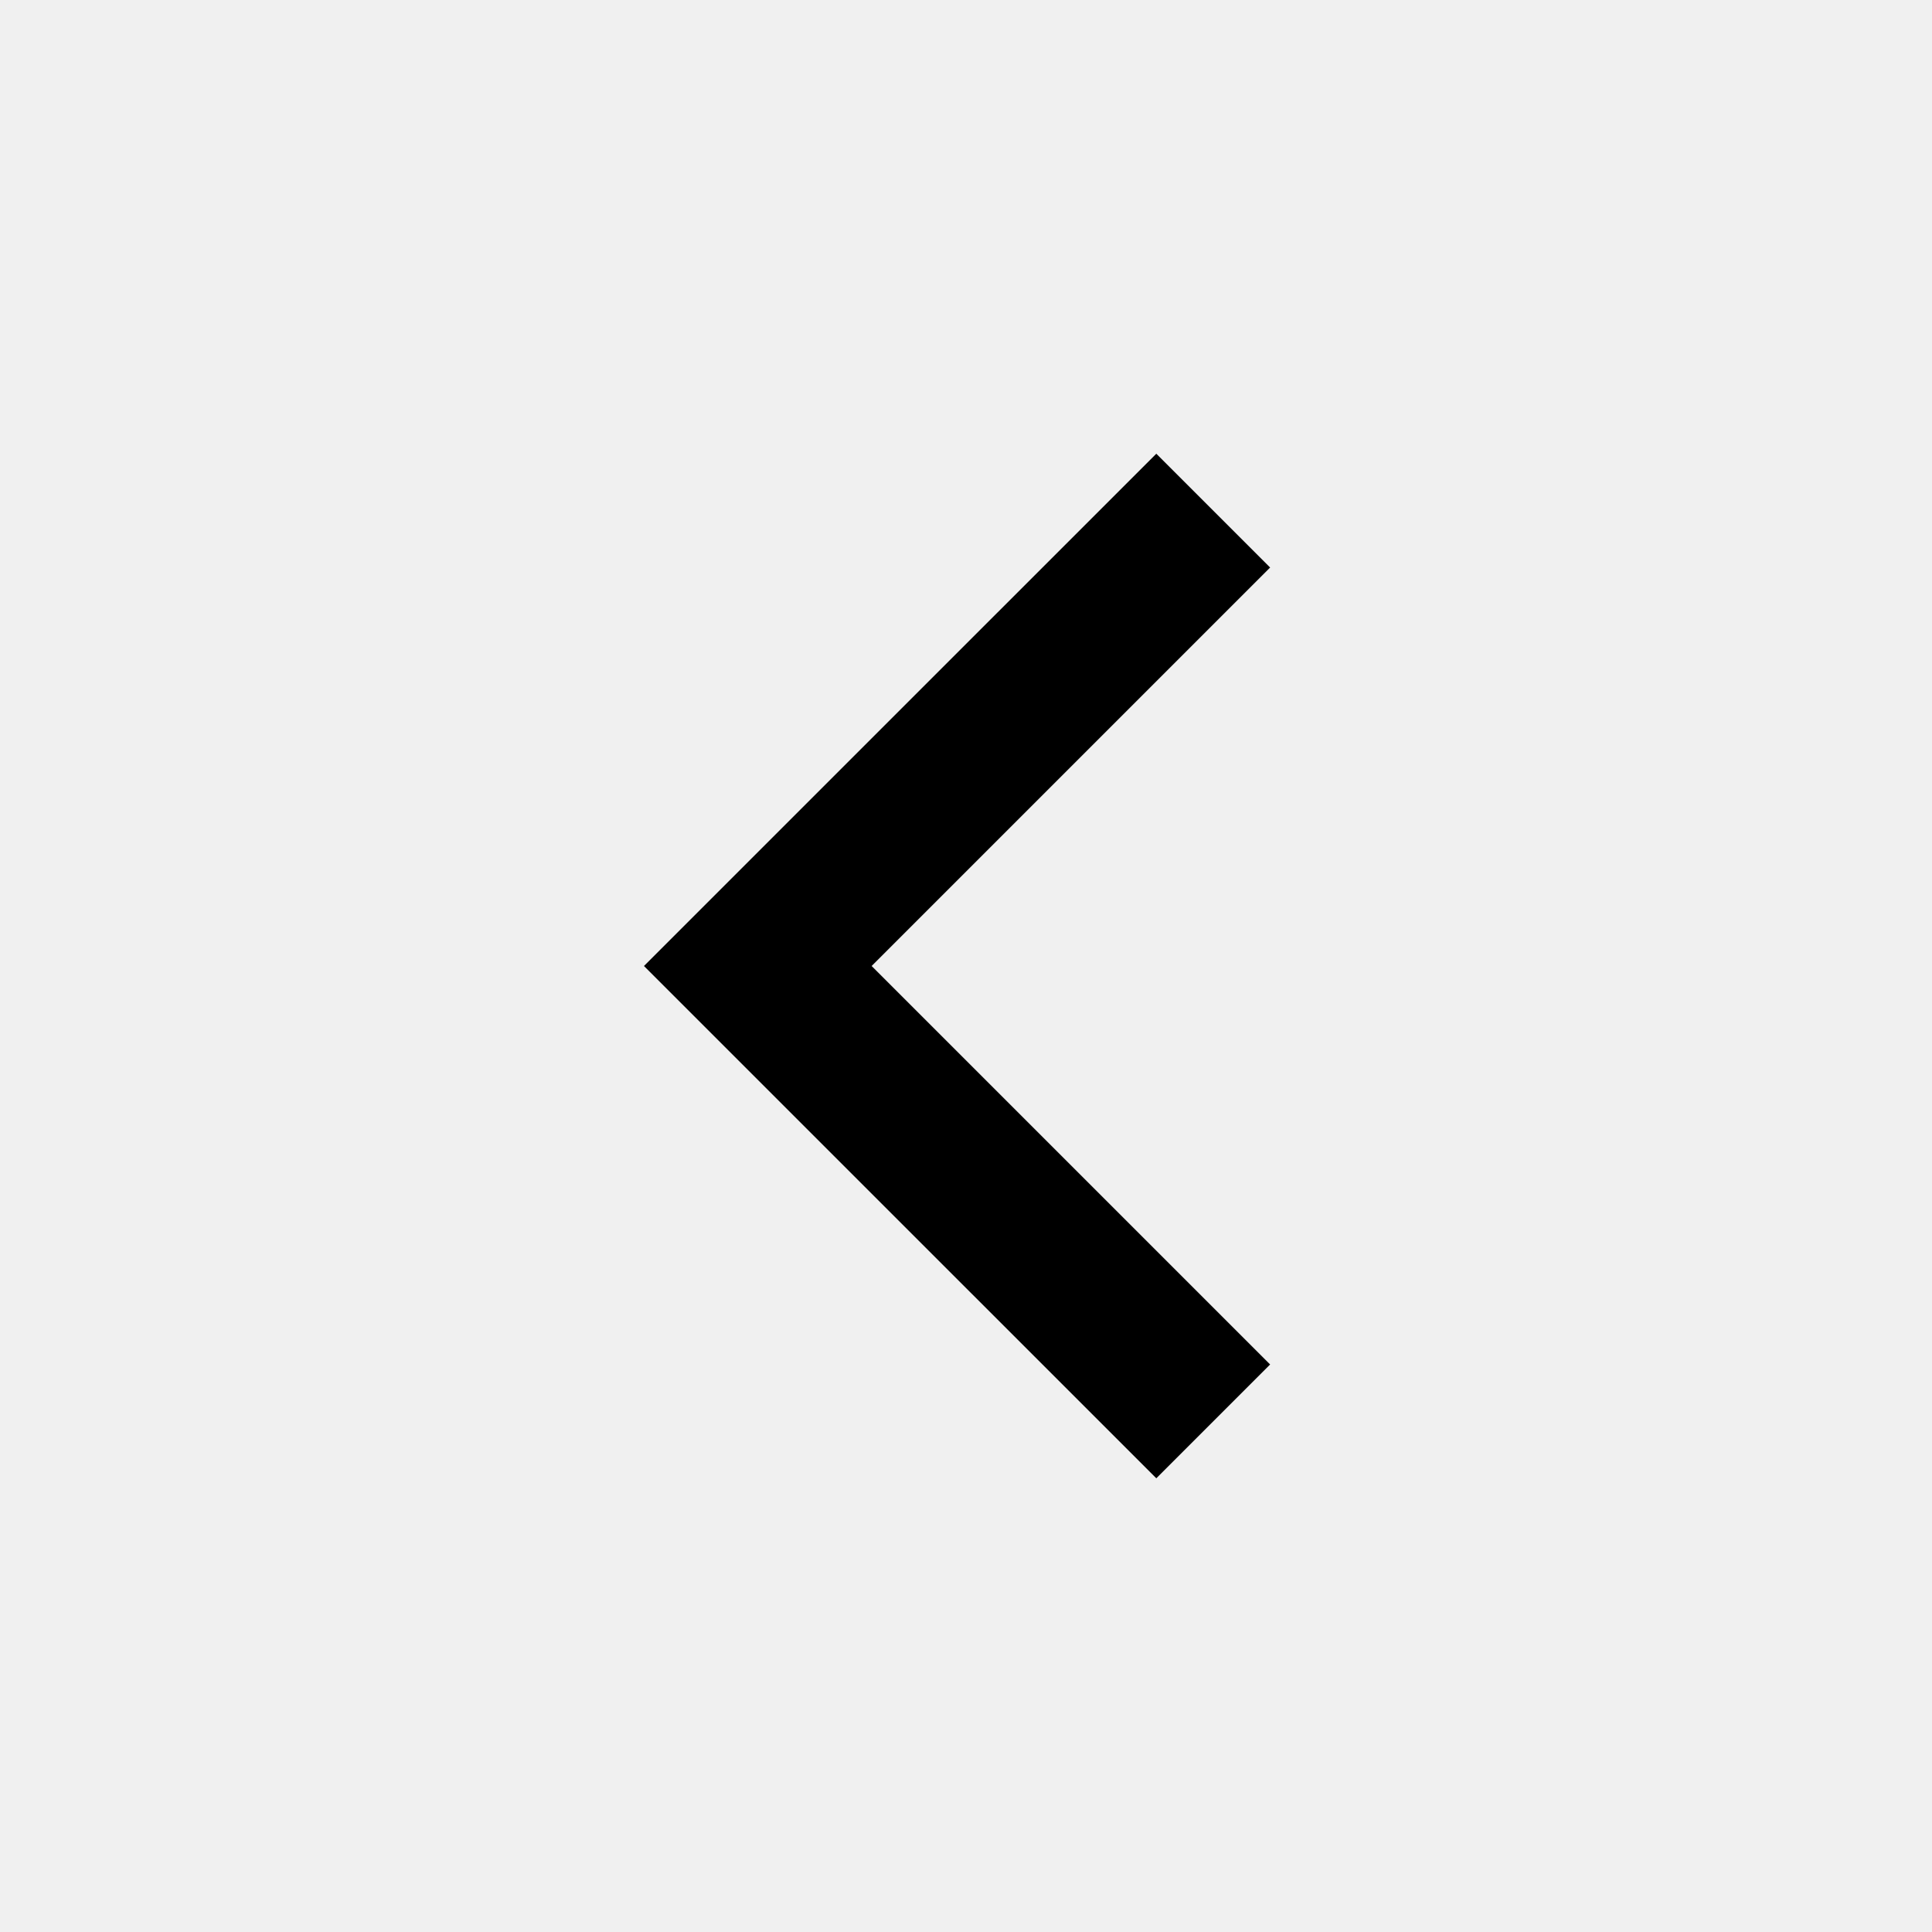
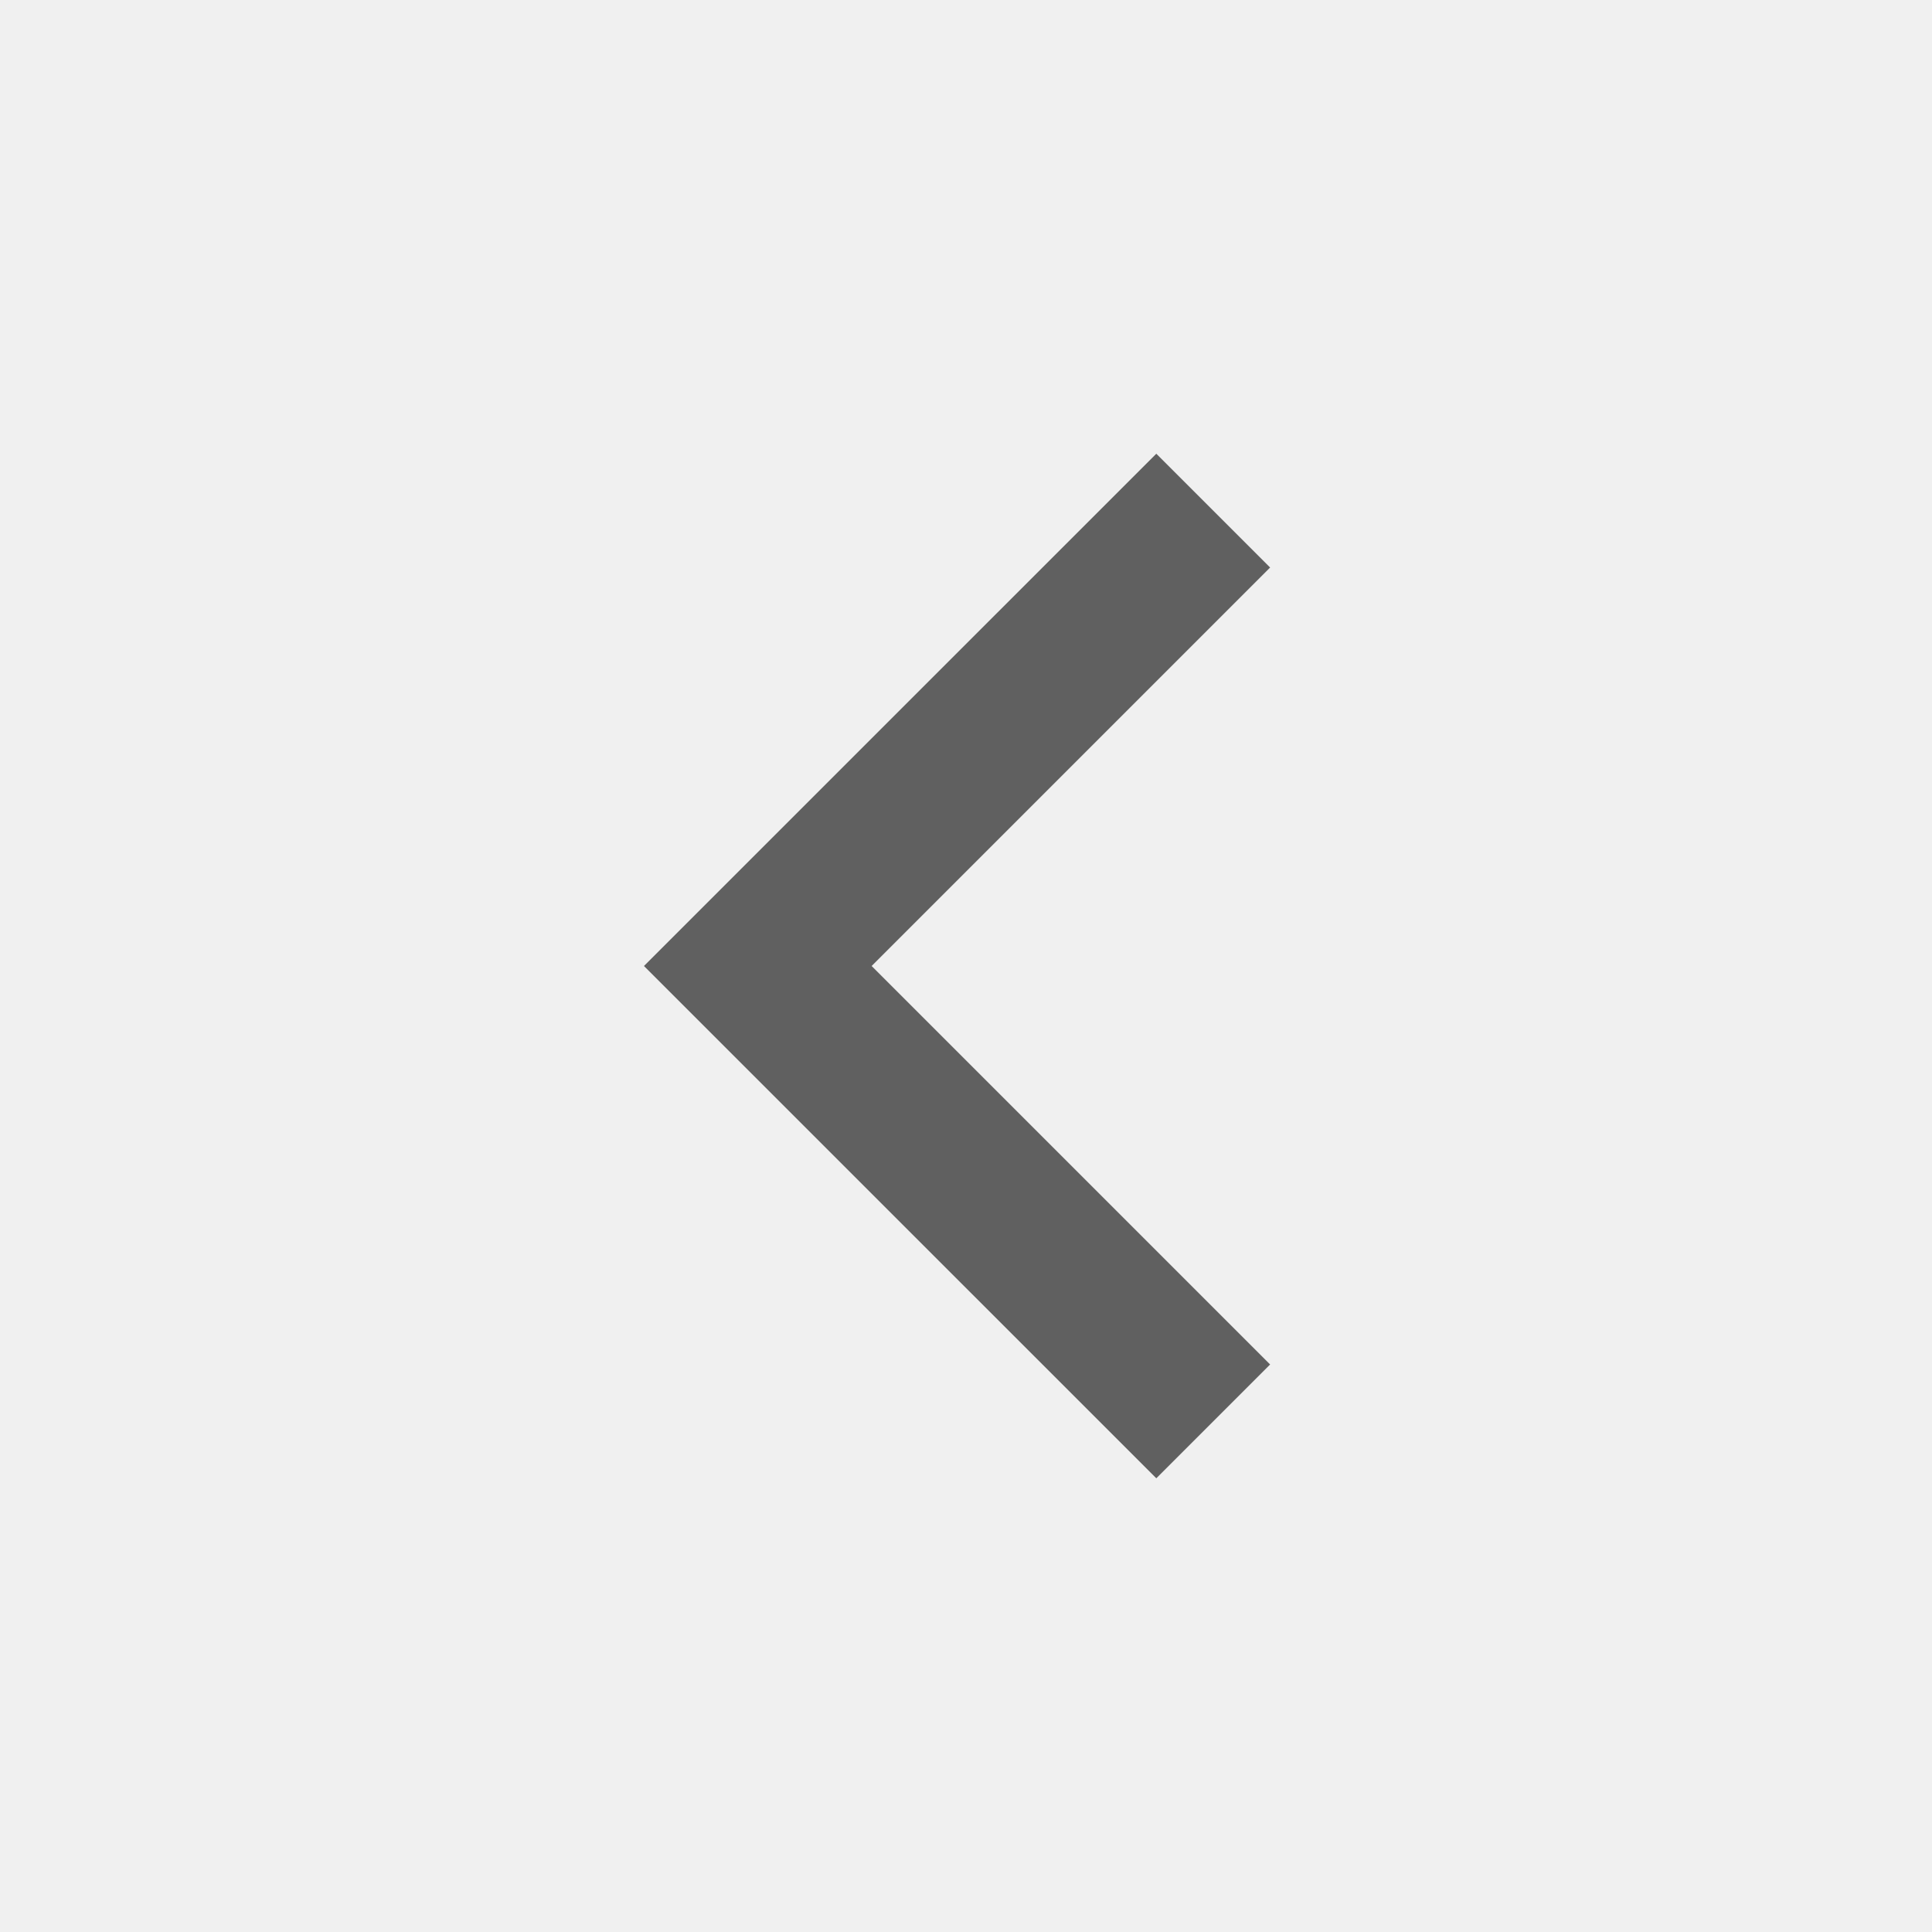
<svg xmlns="http://www.w3.org/2000/svg" width="32" height="32" viewBox="0 0 32 32" fill="none">
  <g clip-path="url(#clip0_55_6716)">
-     <path d="M14.437 16L21.037 22.6L19.152 24.485L10.666 16L19.152 7.515L21.037 9.4L14.437 16Z" fill="black" />
+     <path d="M14.437 16L21.037 22.6L19.152 24.485L10.666 16L19.152 7.515L21.037 9.4L14.437 16Z" fill="rgba(0, 0, 0, 0.6)" />
  </g>
  <defs>
    <clipPath id="clip0_55_6716">
      <rect width="32" height="32" fill="white" />
    </clipPath>
  </defs>
</svg>
